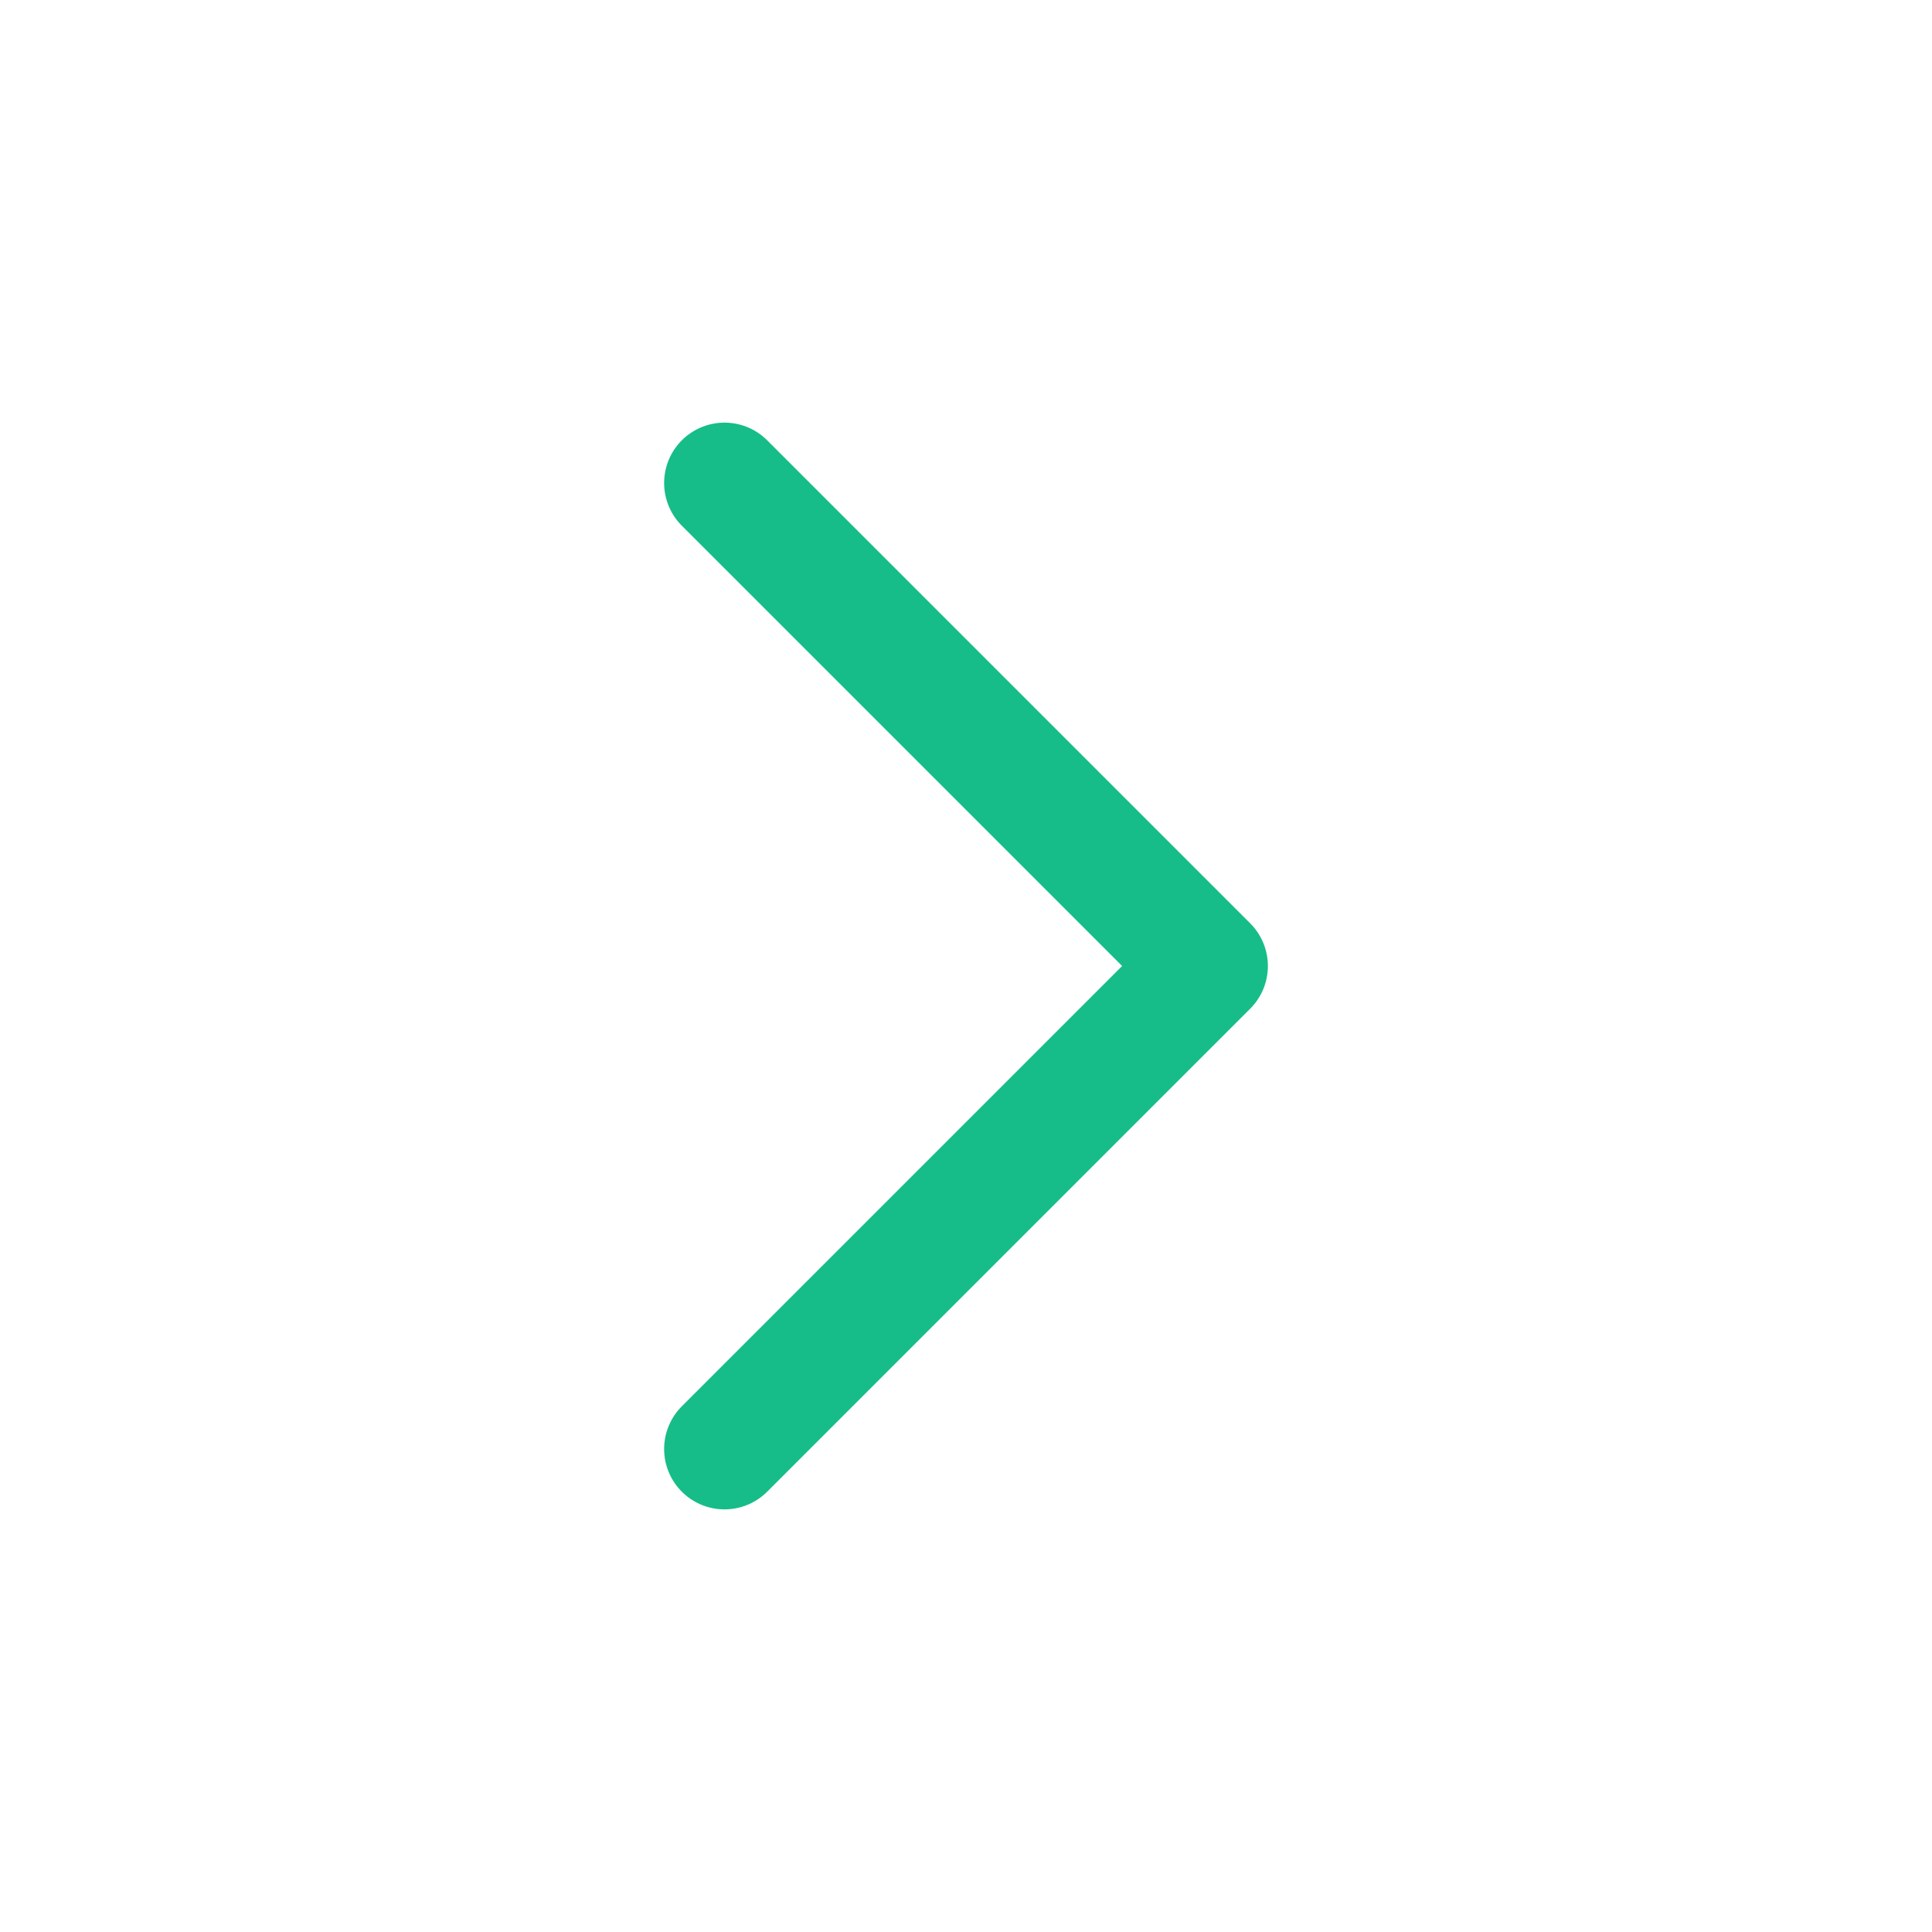
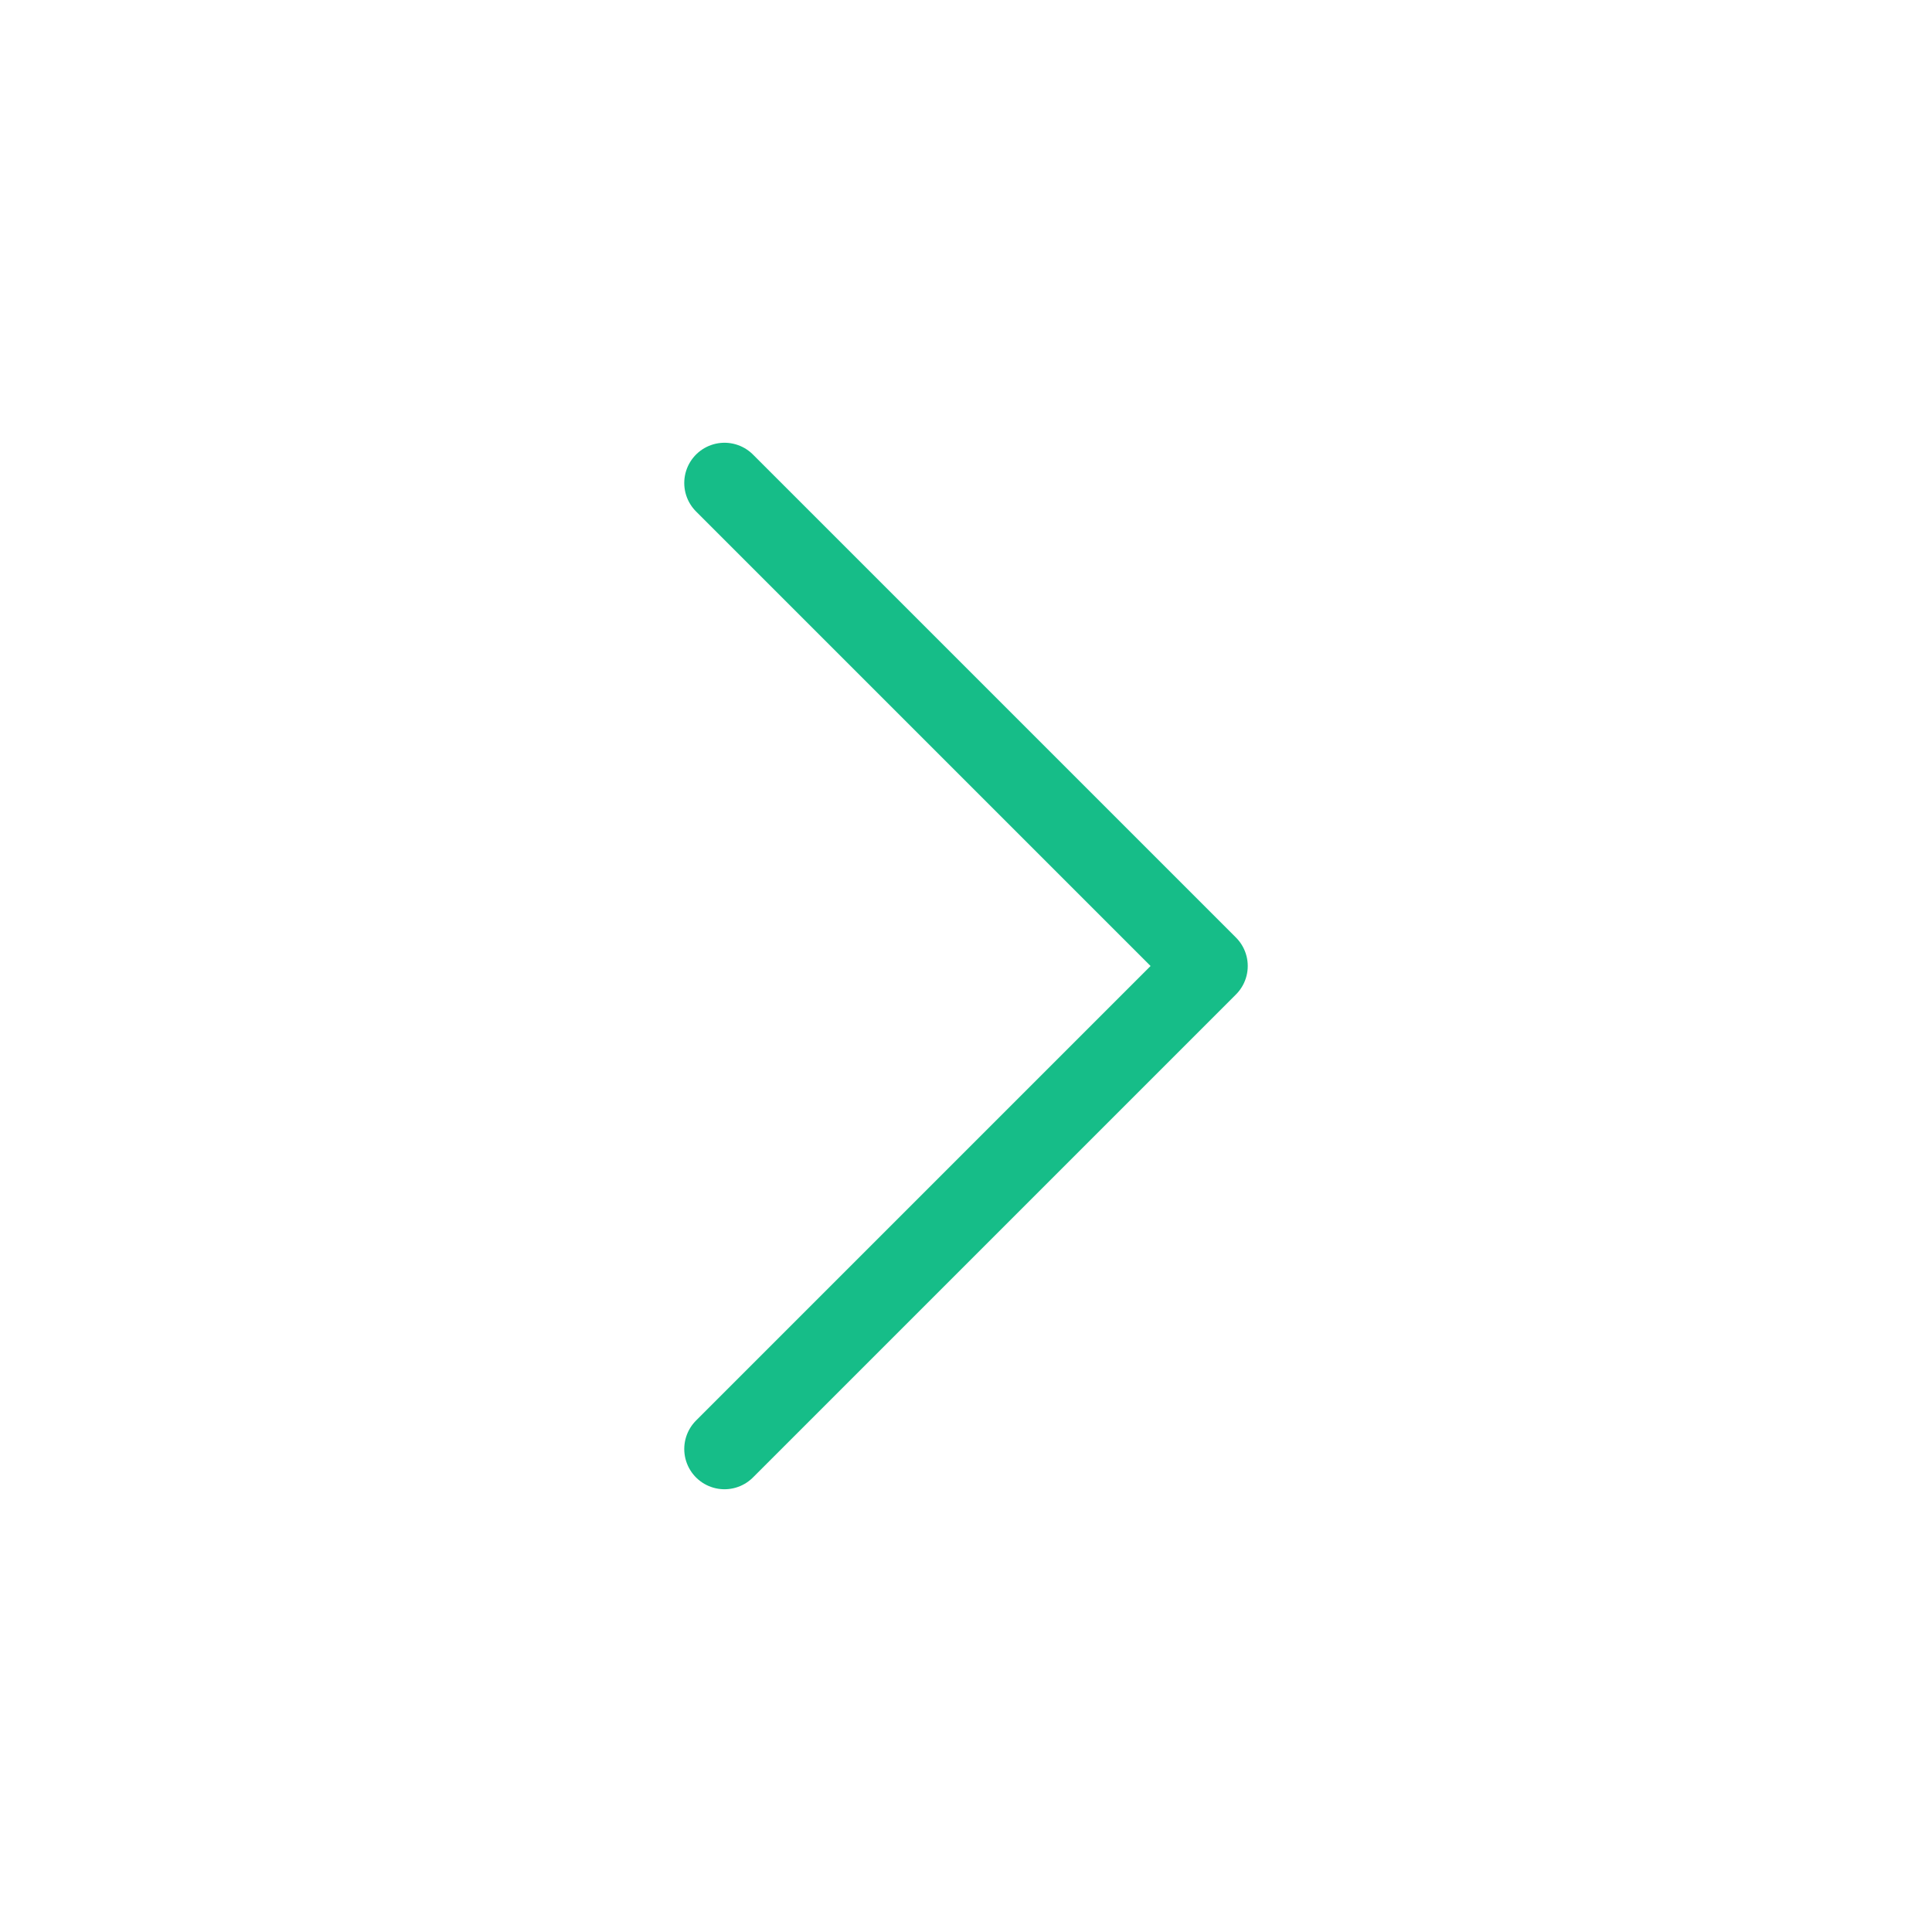
<svg xmlns="http://www.w3.org/2000/svg" width="24" height="24" viewBox="0 0 24 24" fill="none">
-   <path d="M9 18L15 12L9 6" stroke="#16BD88" stroke-width="1.5" stroke-linecap="round" stroke-linejoin="round" />
+   <path d="M9 18L15 12L9 6" stroke="#16BD88" strokeWidth="1.5" stroke-linecap="round" stroke-linejoin="round" />
</svg>
